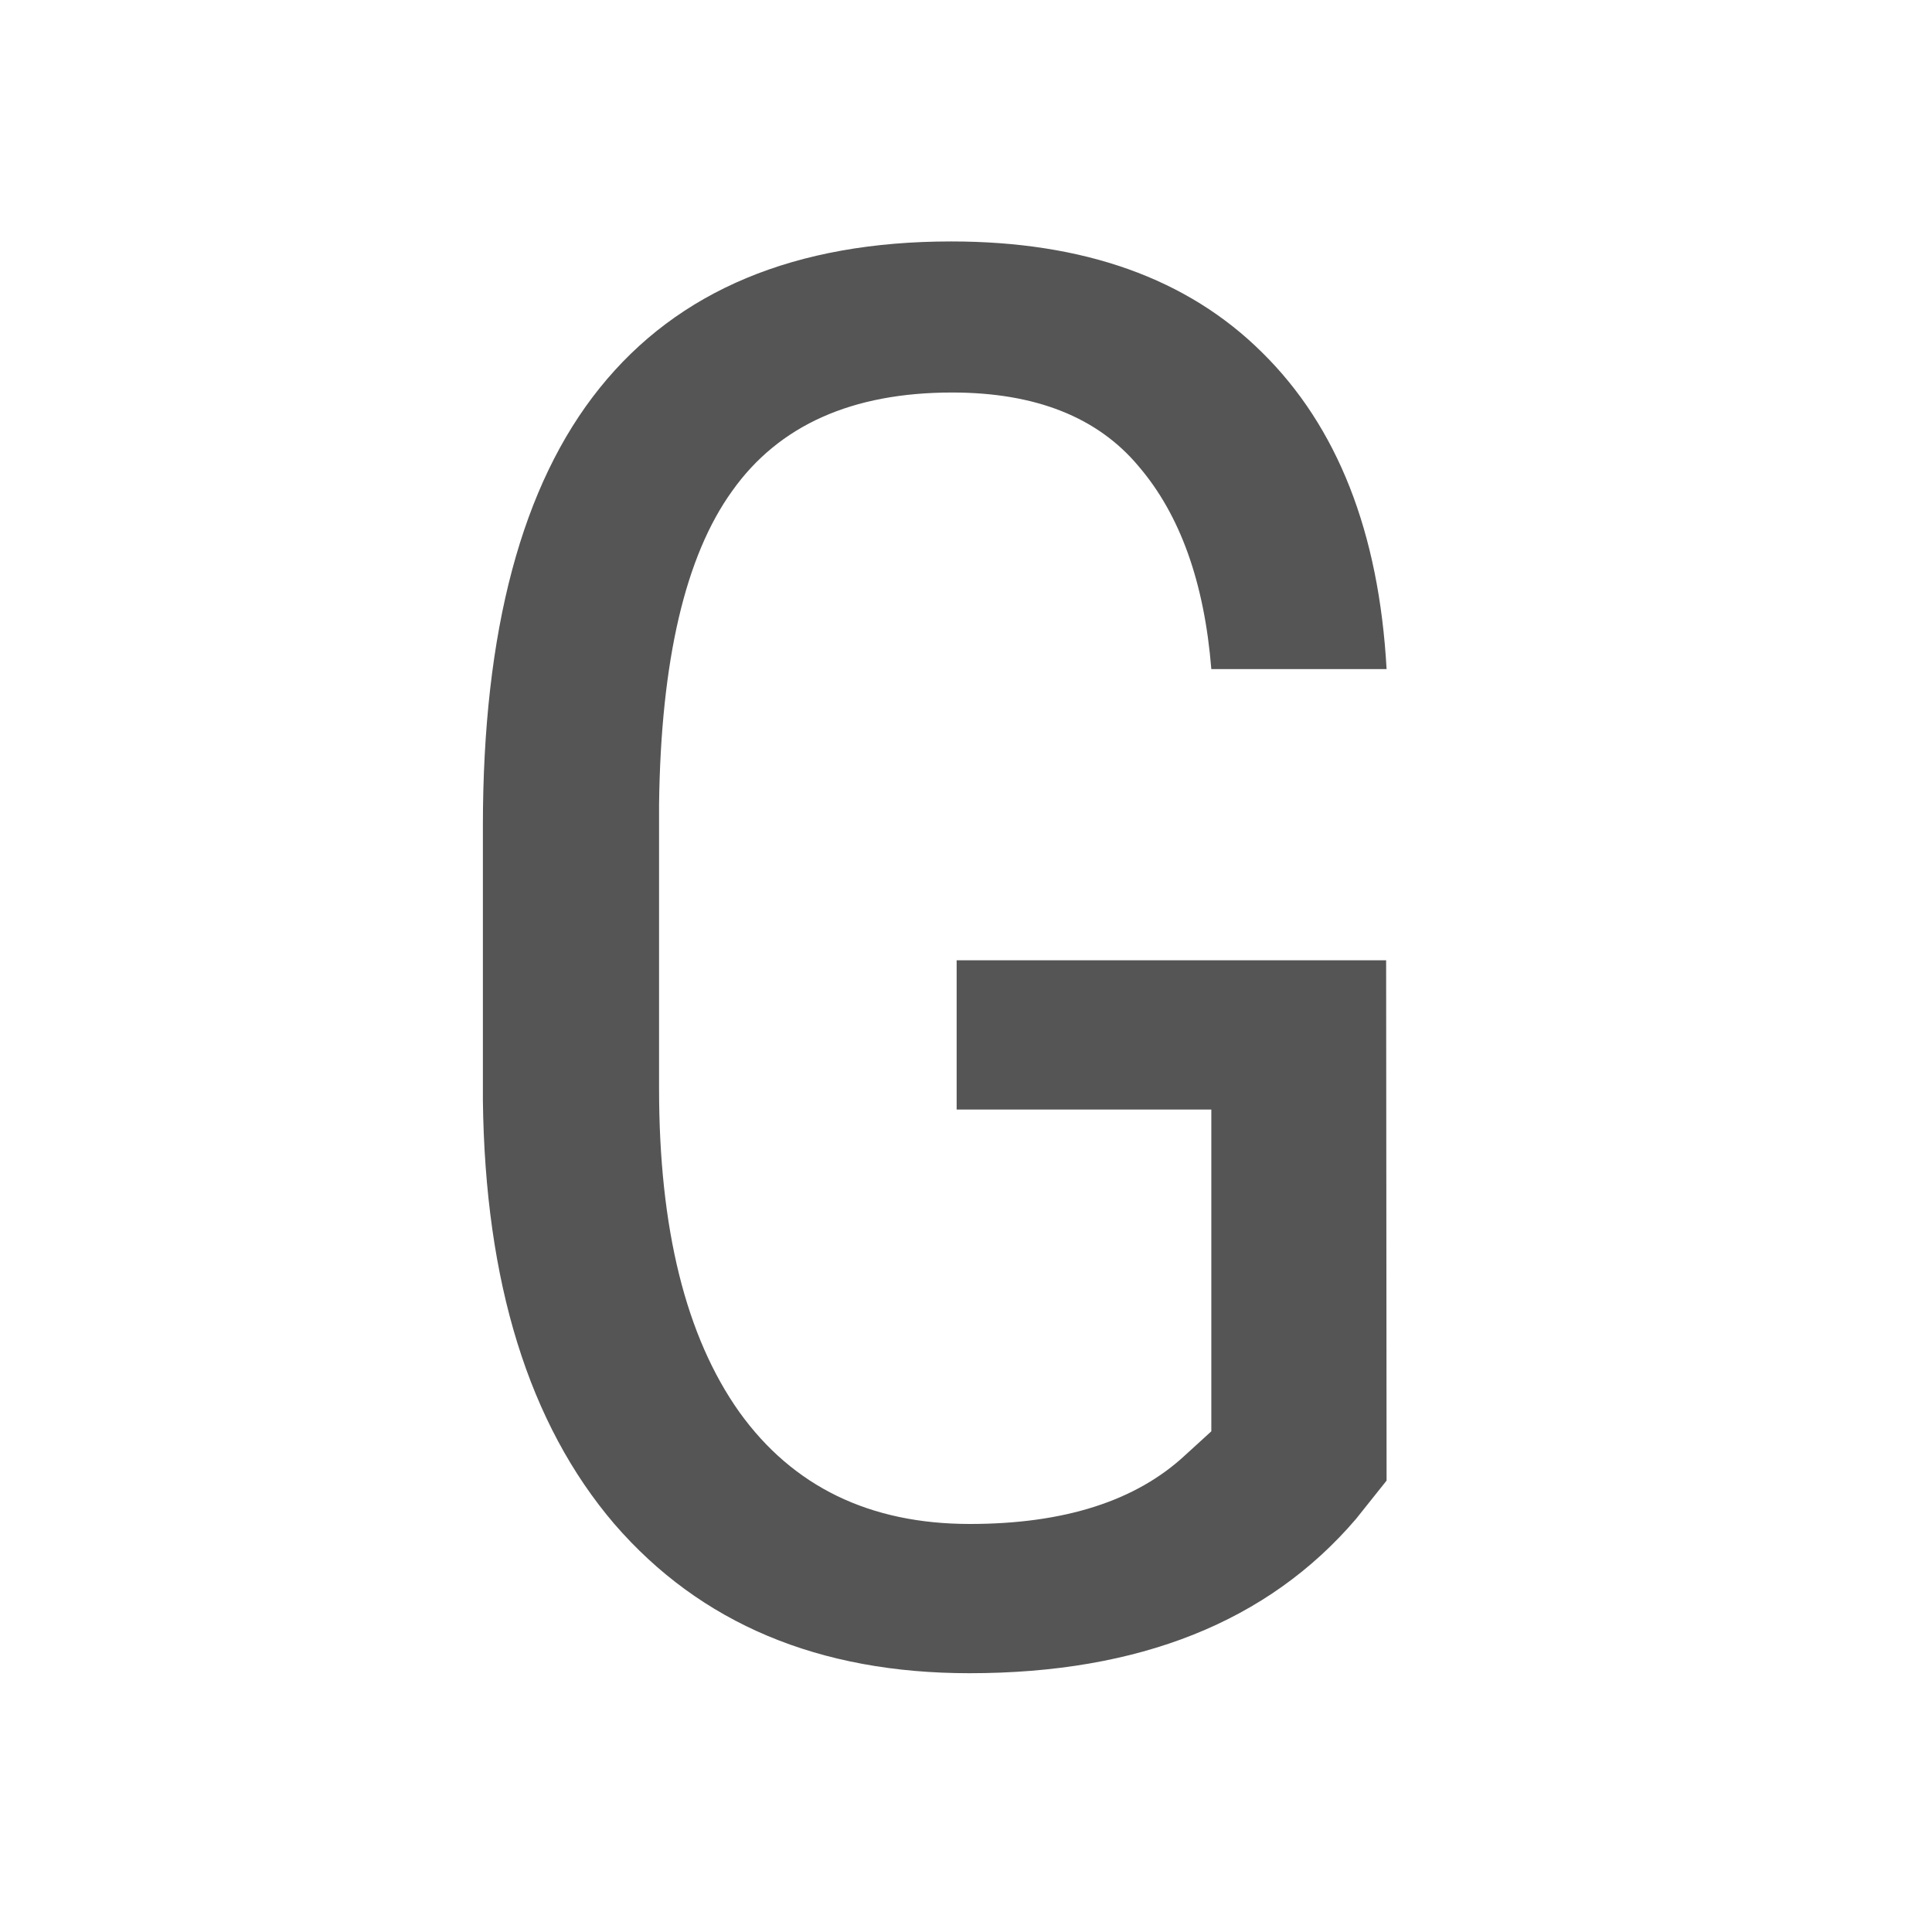
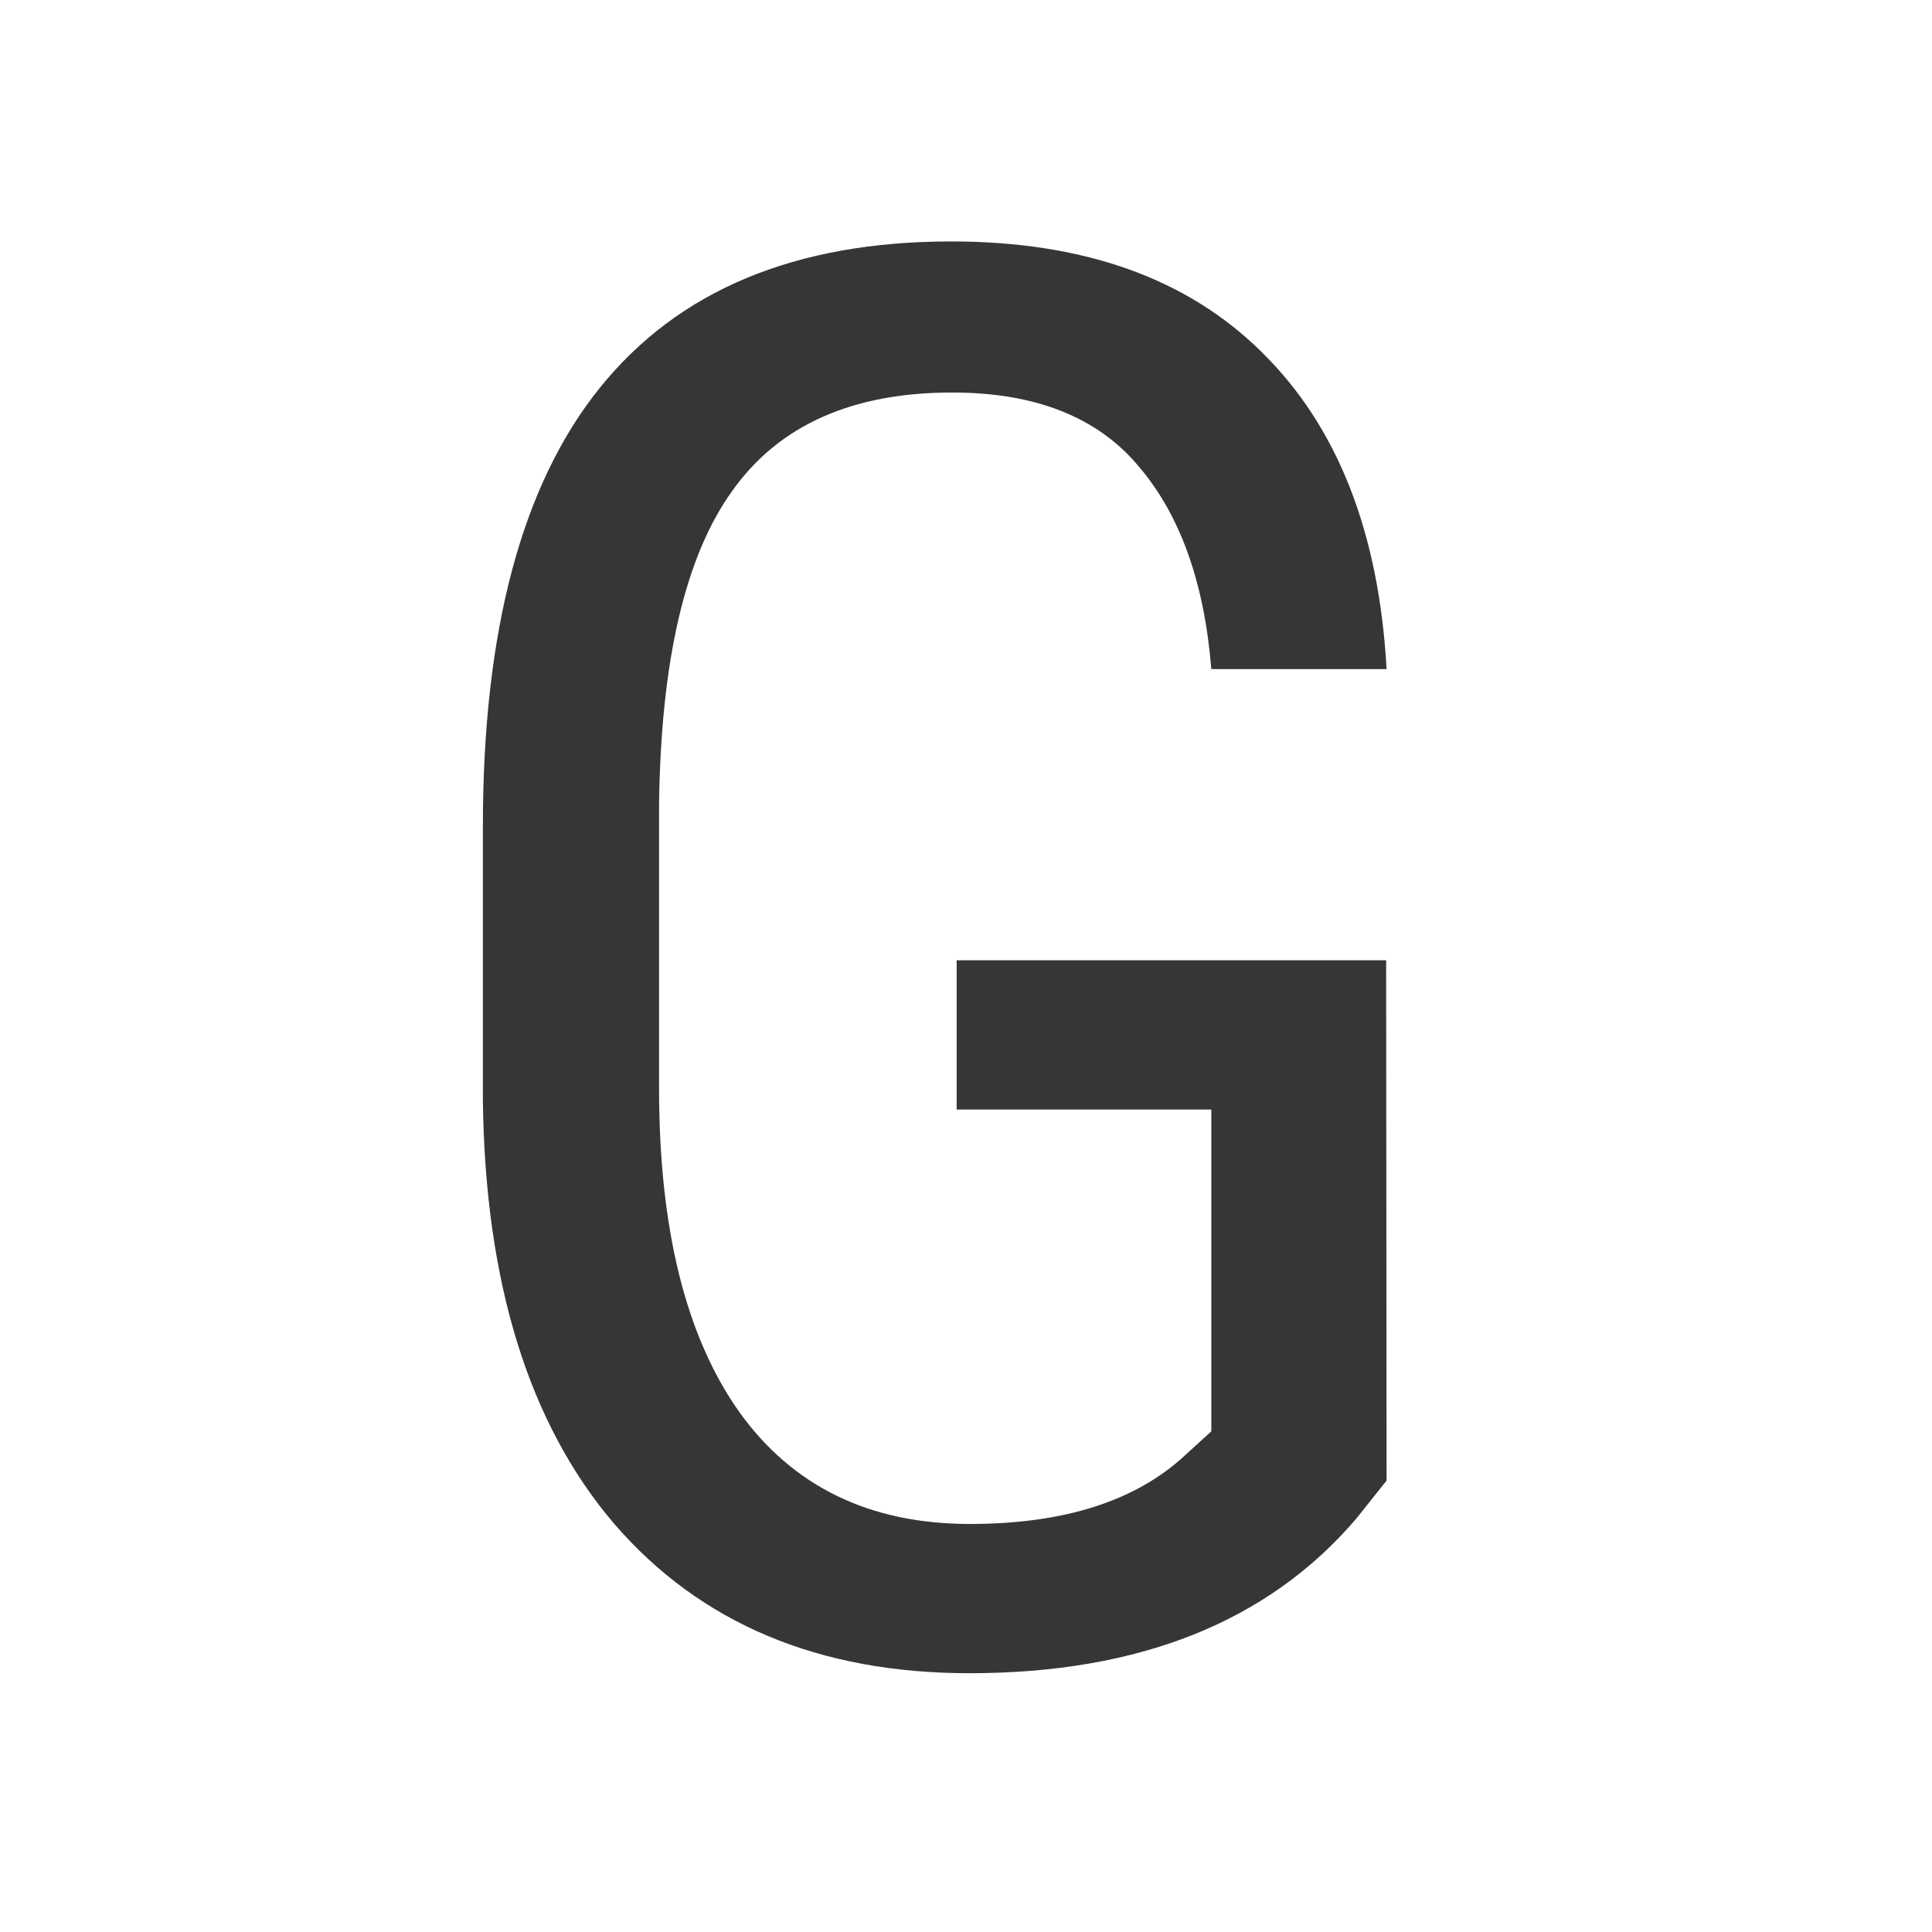
<svg xmlns="http://www.w3.org/2000/svg" width="16" height="16" viewBox="0 0 4.233 4.233" version="1.1" id="svg11945">
  <defs id="defs11942" />
-   <path d="m 3.038,3.244 -0.067,0.084 q -0.289,0.338 -0.847,0.338 -0.495,0 -0.778,-0.327 Q 1.065,3.01 1.058,2.41 V 1.81 q 0,-0.642 0.256,-0.96 0.258,-0.321 0.77,-0.321 0.436,0 0.681,0.243 Q 3.013,1.016 3.038,1.466 H 2.654 Q 2.631,1.181 2.495,1.022 2.36,0.86 2.086,0.86 q -0.329,0 -0.482,0.216 Q 1.45,1.29 1.444,1.762 v 0.623 q 0,0.461 0.176,0.709 0.176,0.245 0.505,0.245 0.31,0 0.472,-0.151 l 0.057,-0.052 V 2.431 H 2.096 V 2.104 h 0.941 z" style="fill:#555555;fill-opacity:1" id="path841" />
+   <path d="m 3.038,3.244 -0.067,0.084 q -0.289,0.338 -0.847,0.338 -0.495,0 -0.778,-0.327 Q 1.065,3.01 1.058,2.41 V 1.81 q 0,-0.642 0.256,-0.96 0.258,-0.321 0.77,-0.321 0.436,0 0.681,0.243 Q 3.013,1.016 3.038,1.466 H 2.654 Q 2.631,1.181 2.495,1.022 2.36,0.86 2.086,0.86 q -0.329,0 -0.482,0.216 Q 1.45,1.29 1.444,1.762 v 0.623 q 0,0.461 0.176,0.709 0.176,0.245 0.505,0.245 0.31,0 0.472,-0.151 l 0.057,-0.052 V 2.431 H 2.096 V 2.104 h 0.941 z" style="fill:#363636;fill-opacity:1" id="path841" />
</svg>
